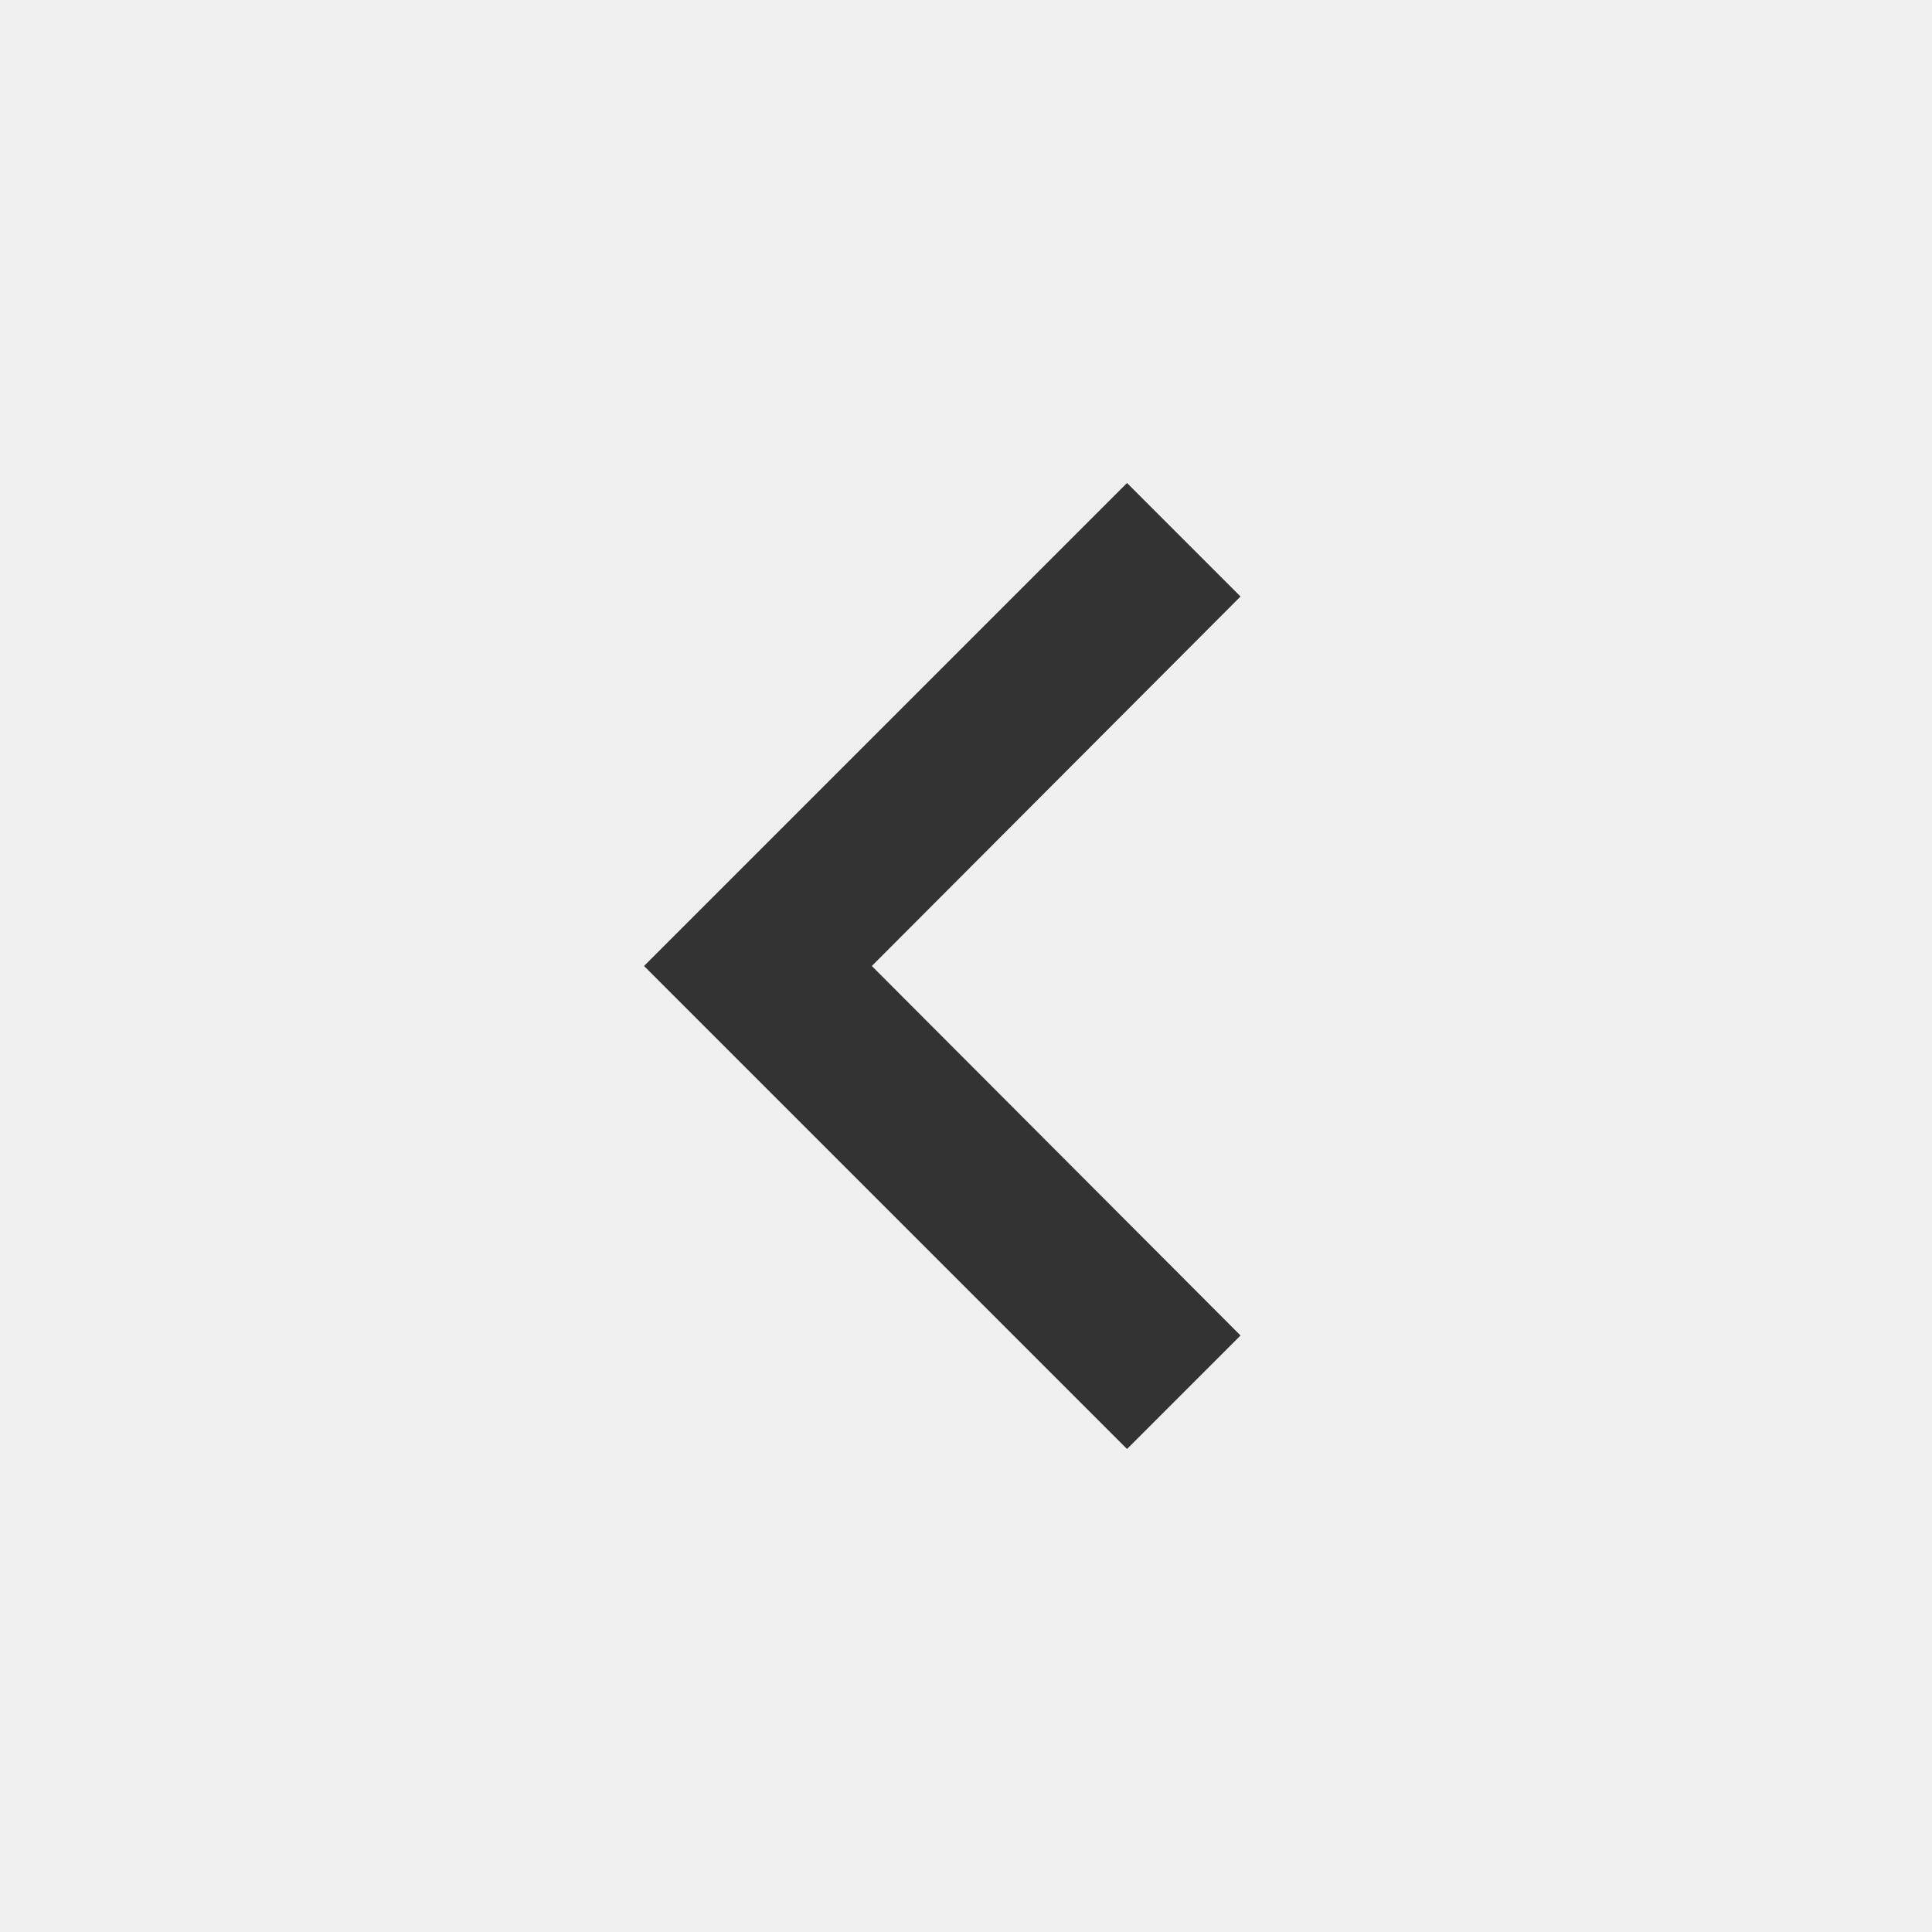
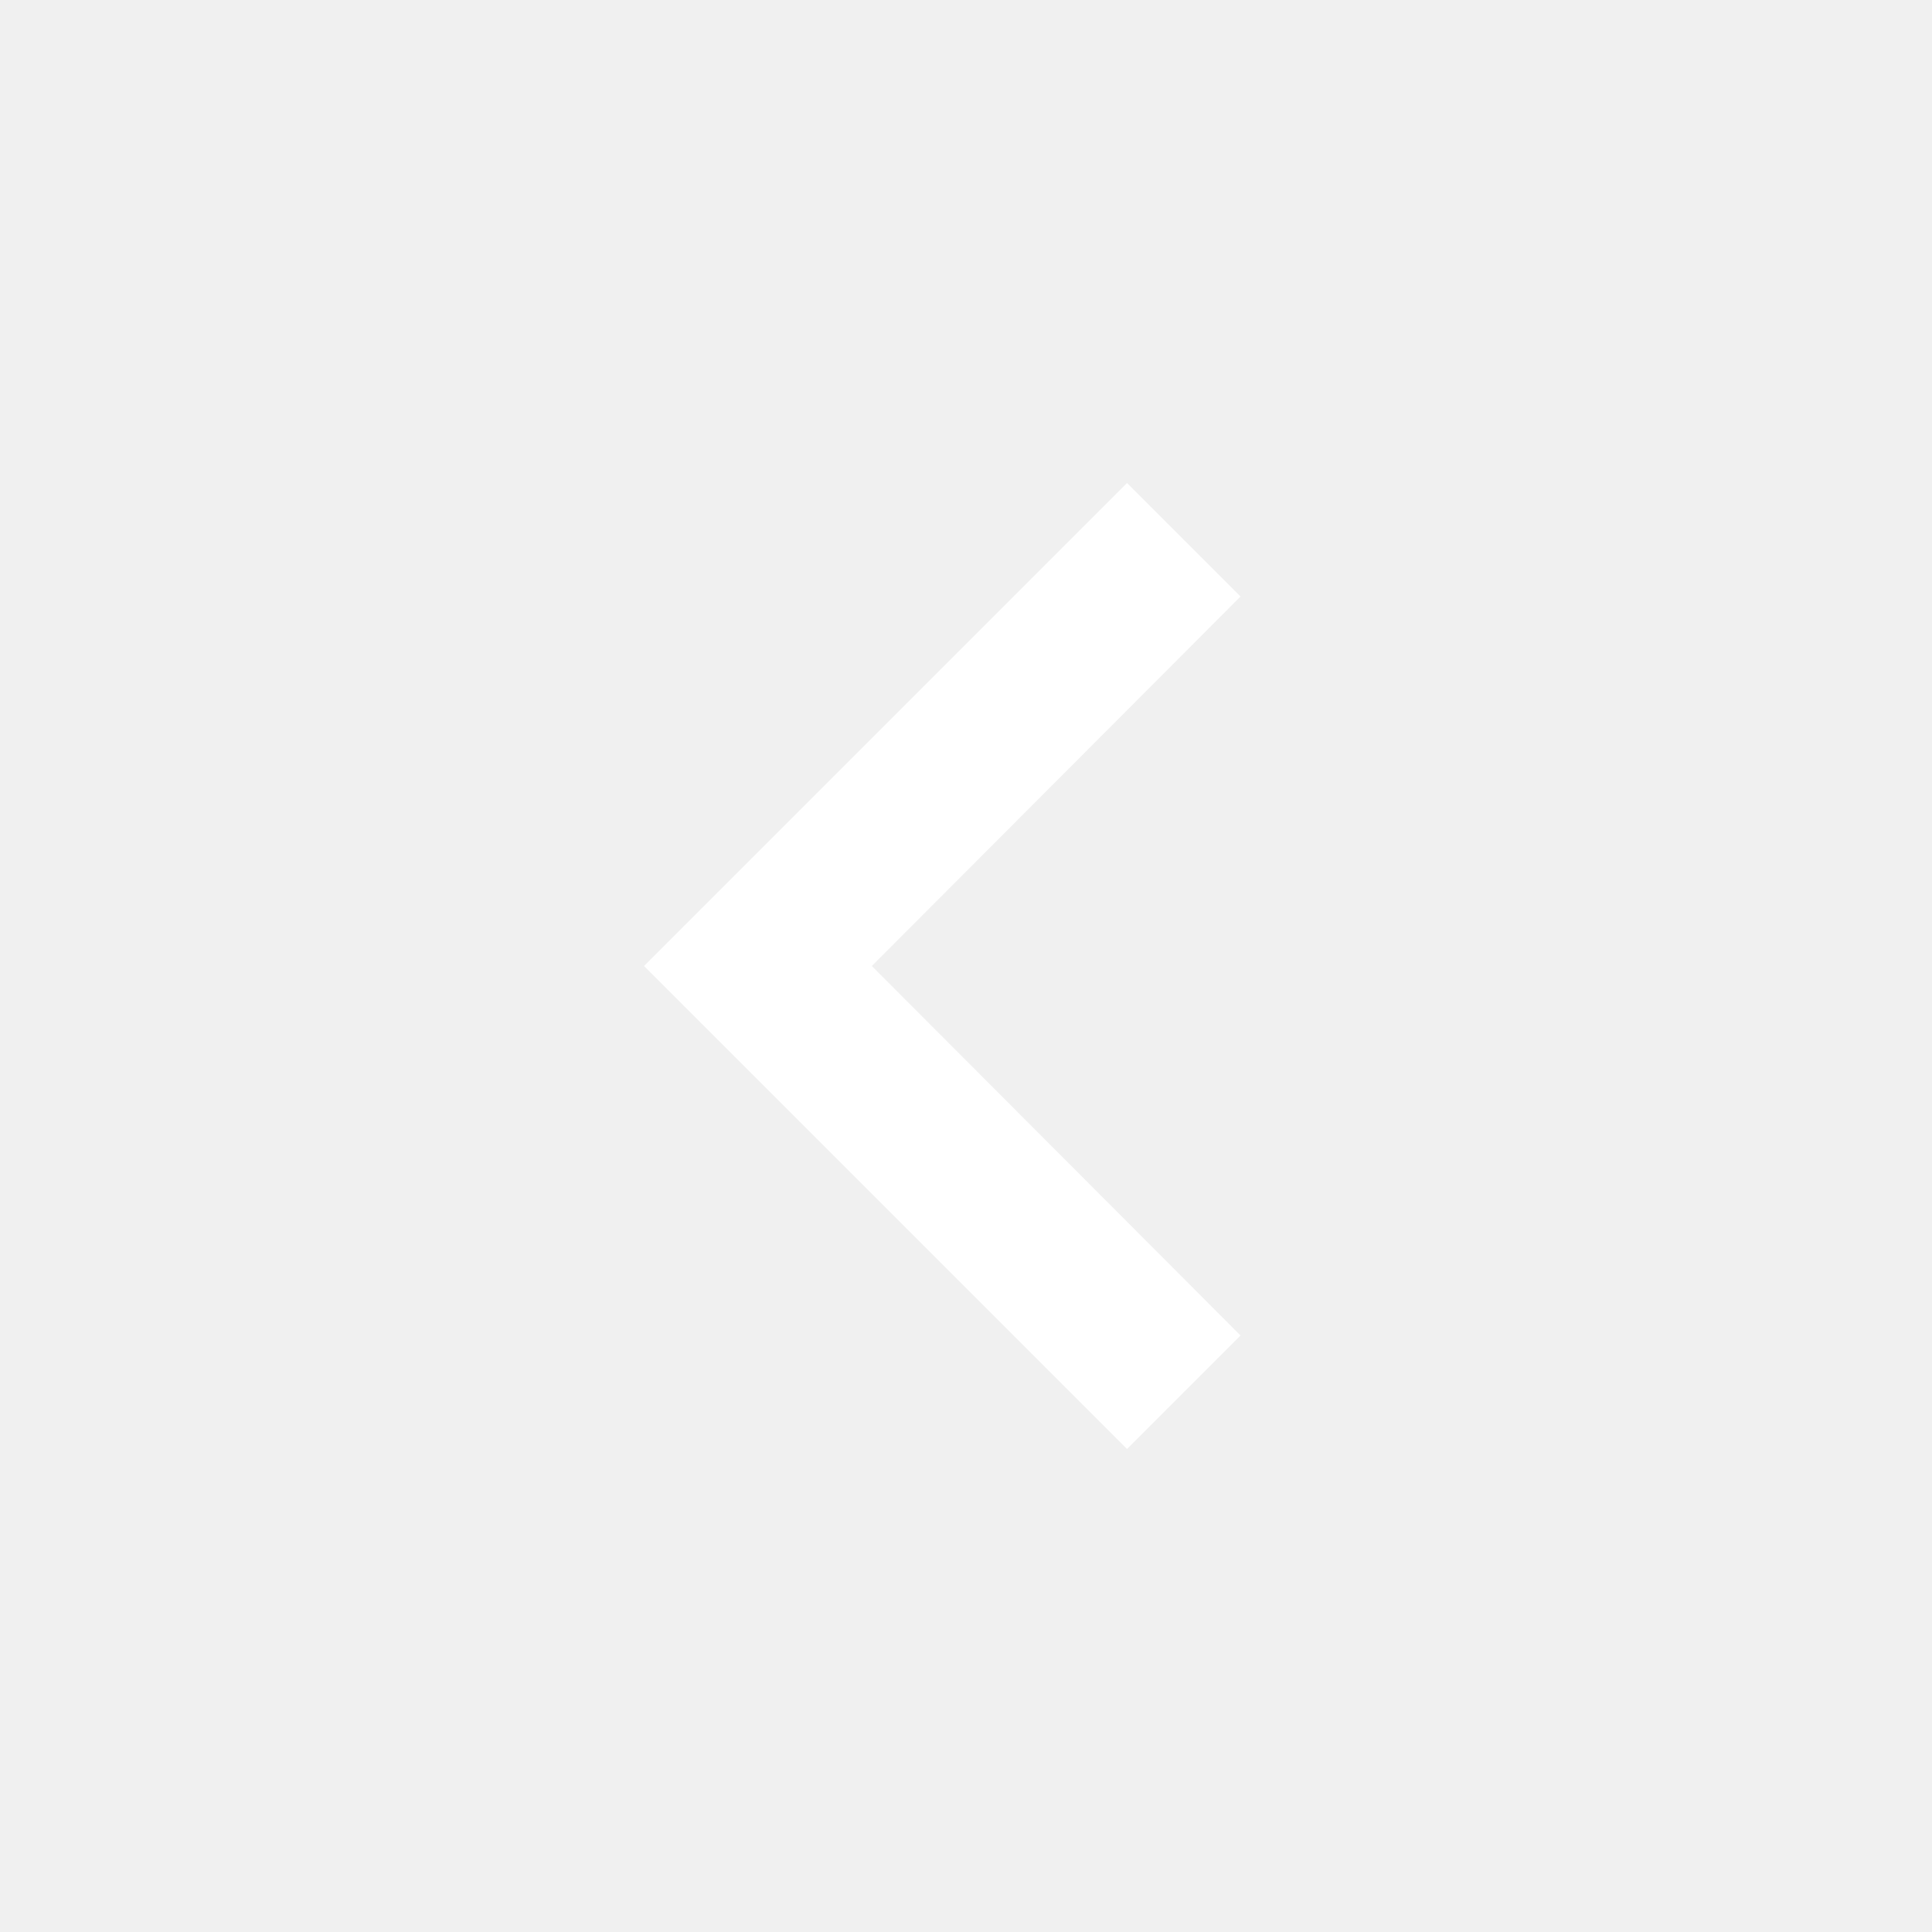
<svg xmlns="http://www.w3.org/2000/svg" width="24" height="24" viewBox="0 0 24 24" fill="none">
-   <path d="M1.52588e-07 10.59L4.58 6L1.52588e-07 1.41L1.41 0L7.41 6L1.41 12L1.52588e-07 10.59Z" transform="translate(15.4102 18) rotate(180)" fill="#333333" />
+   <path d="M1.52588e-07 10.59L4.58 6L1.52588e-07 1.41L1.41 0L7.41 6L1.41 12L1.52588e-07 10.59Z" transform="translate(15.4102 18) rotate(180)" fill="#fff" />
</svg>
